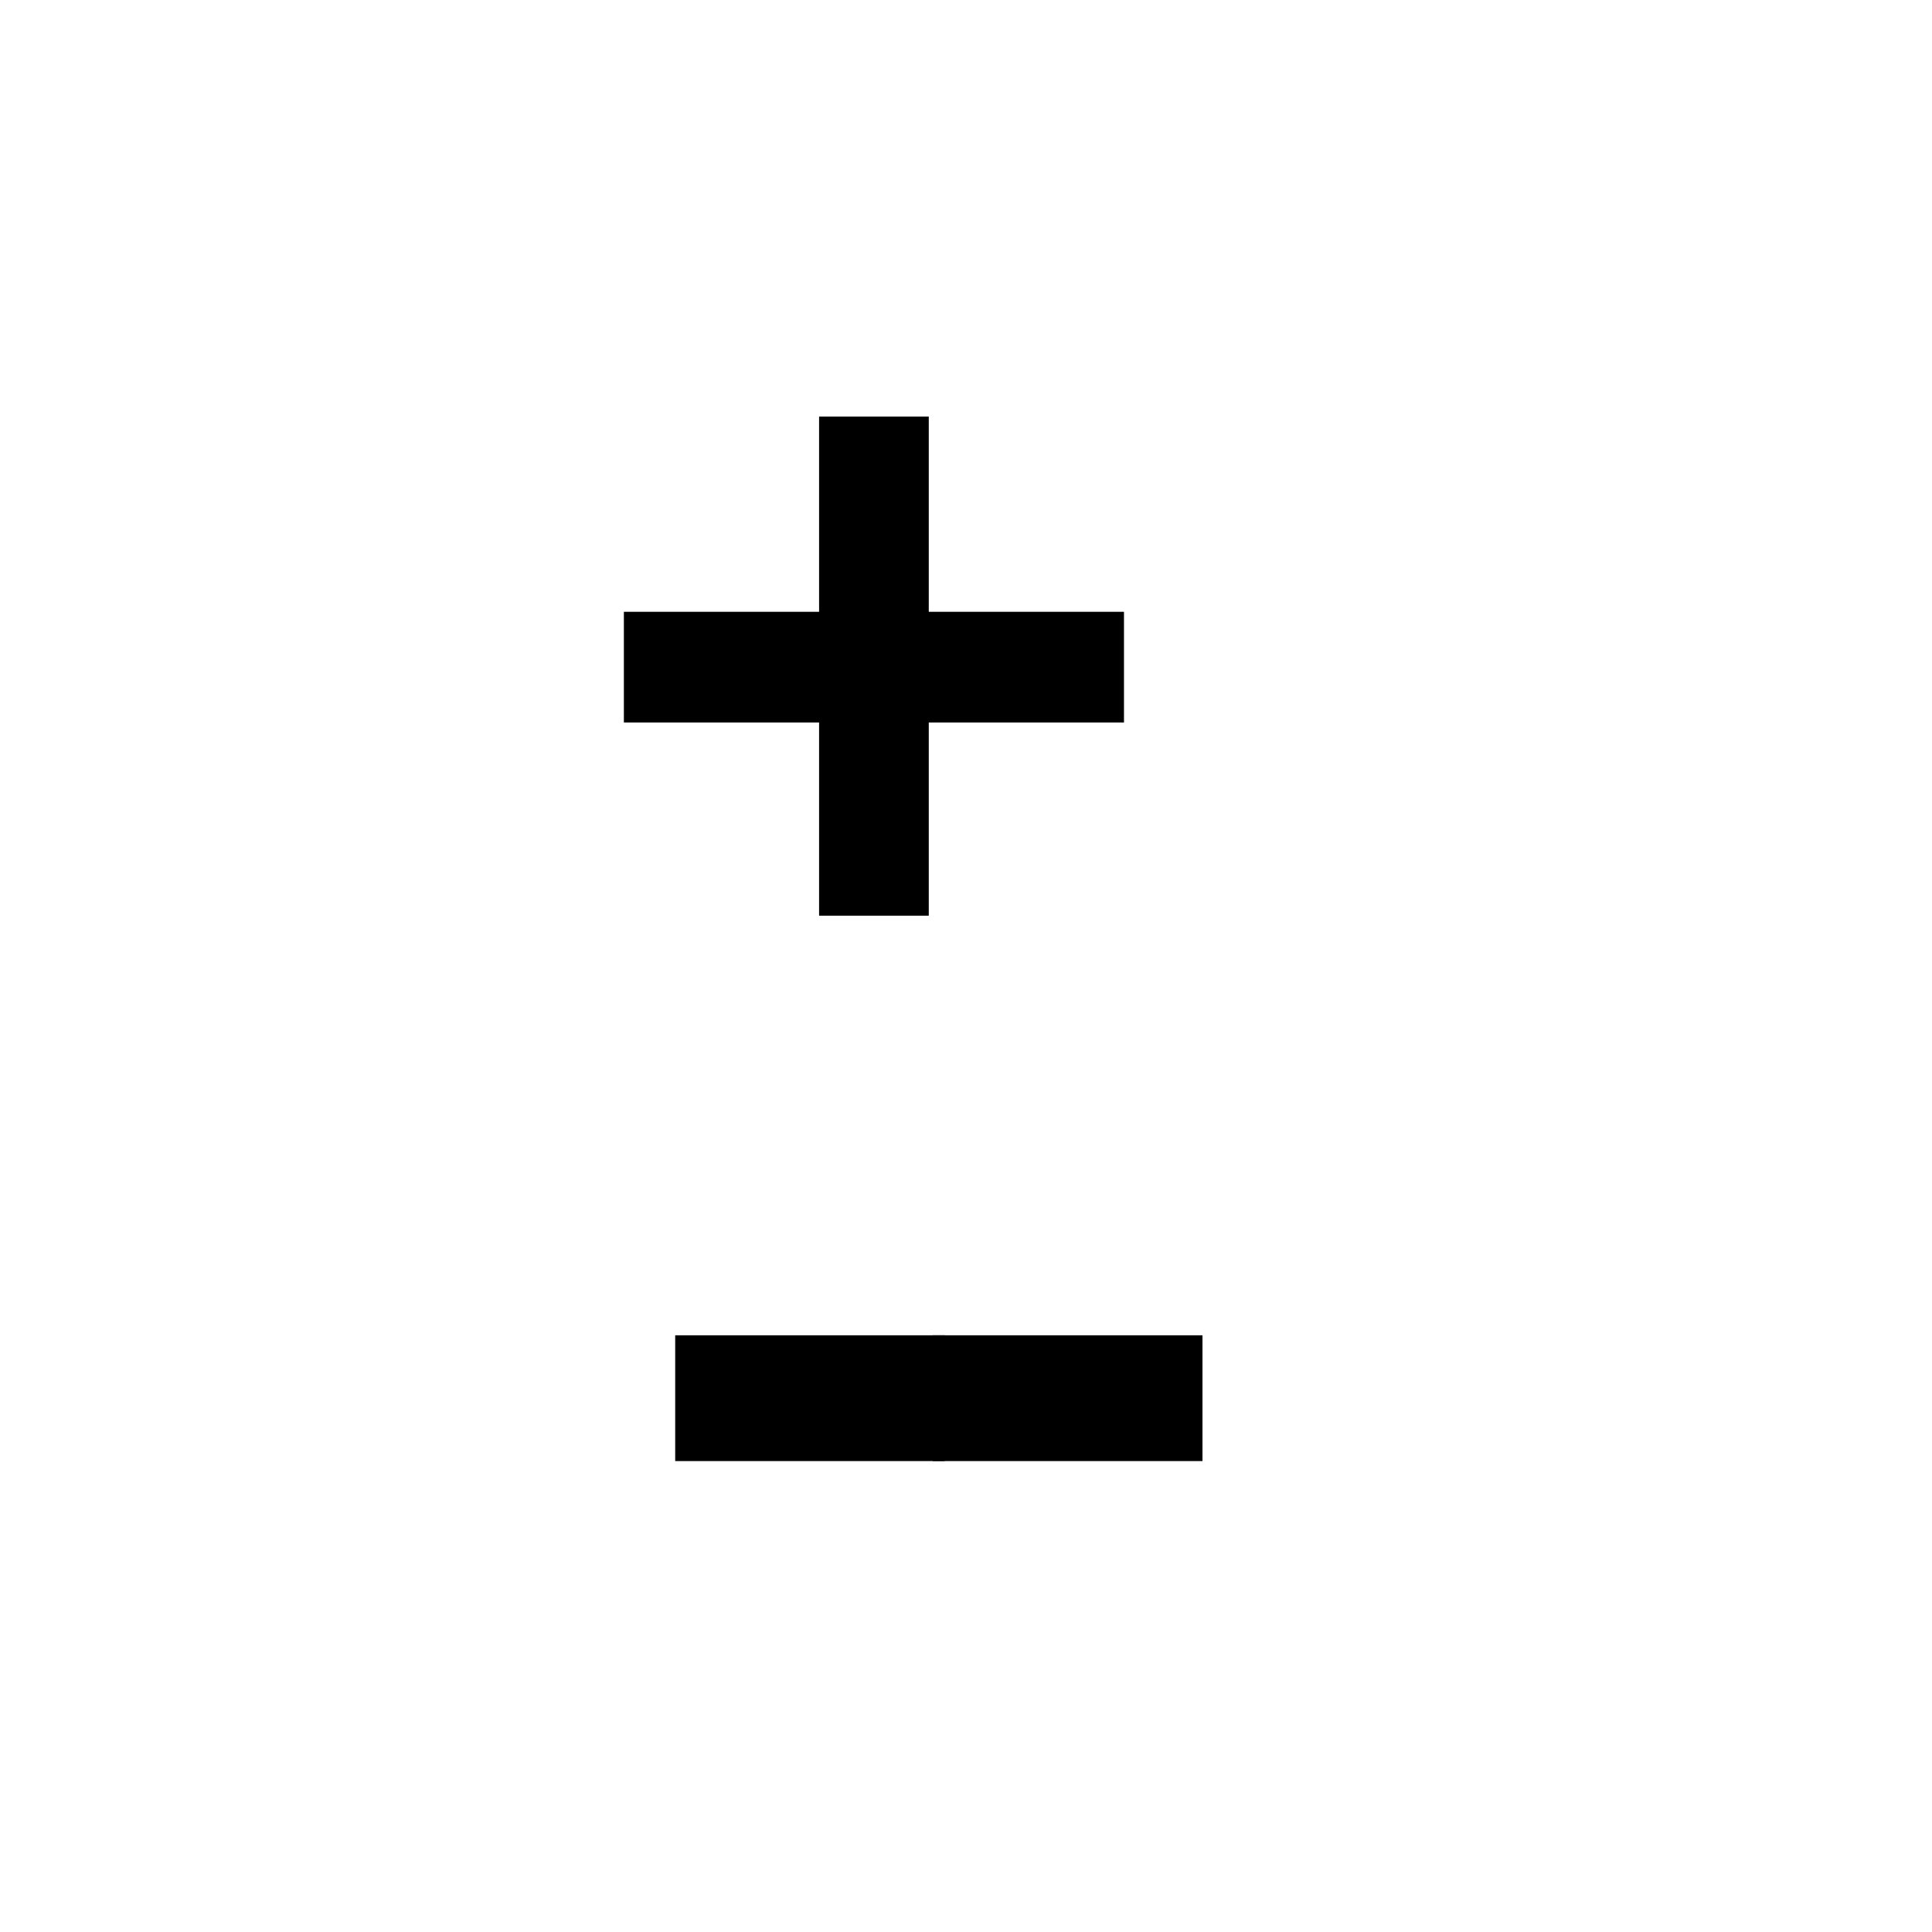
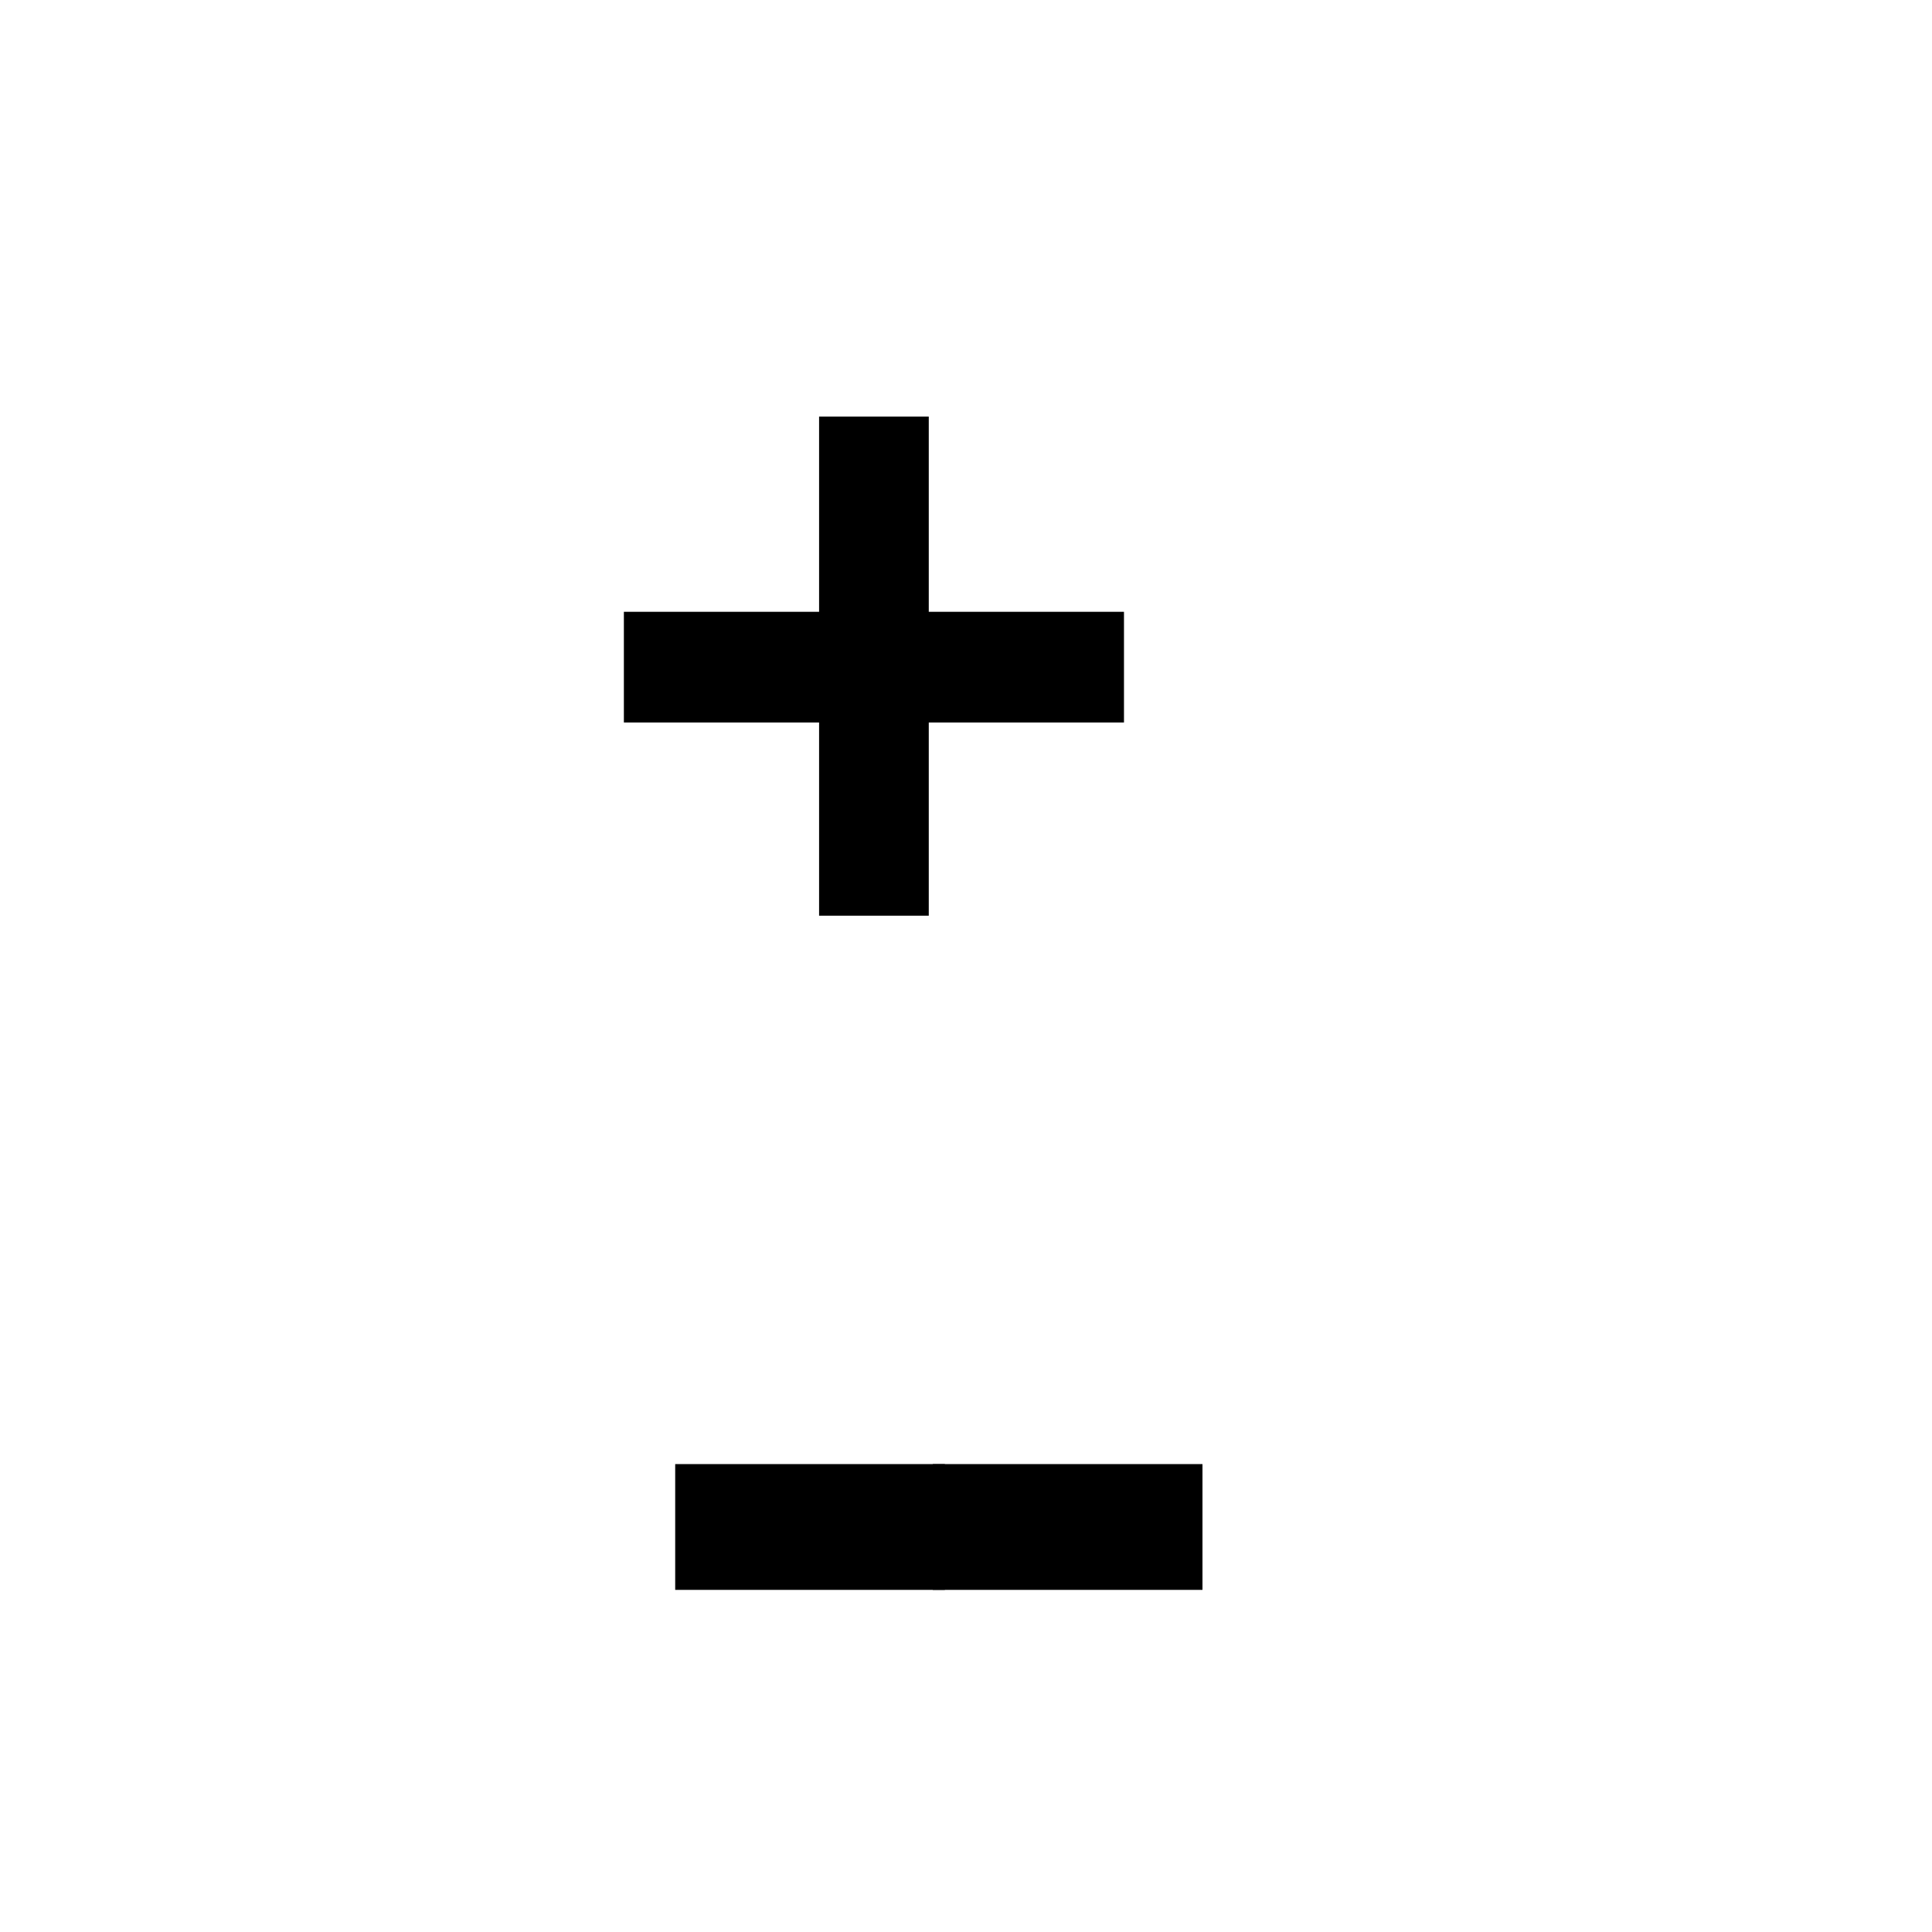
<svg xmlns="http://www.w3.org/2000/svg" version="1.1" viewBox="0 0 14 30" width="30" height="30">
  <rect x="0" y="0" width="14" height="30" fill="none" />
  <g transform="translate(1 16) rotate(0 5 10)">
    <text x="0" y="0" font-family="Tahoma" font-size="16px" font-weight="700" fill="#000000" text-anchor="start" style="white-space: pre;" direction="ltr" dominant-baseline="alphabetic">+
		</text>
  </g>
  <g transform="translate(2 6) rotate(0 3.286667 10)">
-     <text x="0" y="20" font-family="Tahoma" font-size="16px" font-weight="700" fill="#000000" text-anchor="start" style="white-space: pre;" direction="ltr" dominant-baseline="alphabetic">-
+     <text x="0" y="22" font-family="Tahoma" font-size="16px" font-weight="700" fill="#000000" text-anchor="start" style="white-space: pre;" direction="ltr" dominant-baseline="alphabetic">-
		</text>
  </g>
  <g transform="translate(6 6) rotate(0 3.286667 10)">
-     <text x="0" y="20" font-family="Tahoma" fill="#000000" font-weight="700" font-size="16px" text-anchor="start" style="white-space: pre;" direction="ltr" dominant-baseline="alphabetic">-
+     <text x="0" y="22" font-family="Tahoma" fill="#000000" font-weight="700" font-size="16px" text-anchor="start" style="white-space: pre;" direction="ltr" dominant-baseline="alphabetic">-
		</text>
  </g>
  <mask />
</svg>
